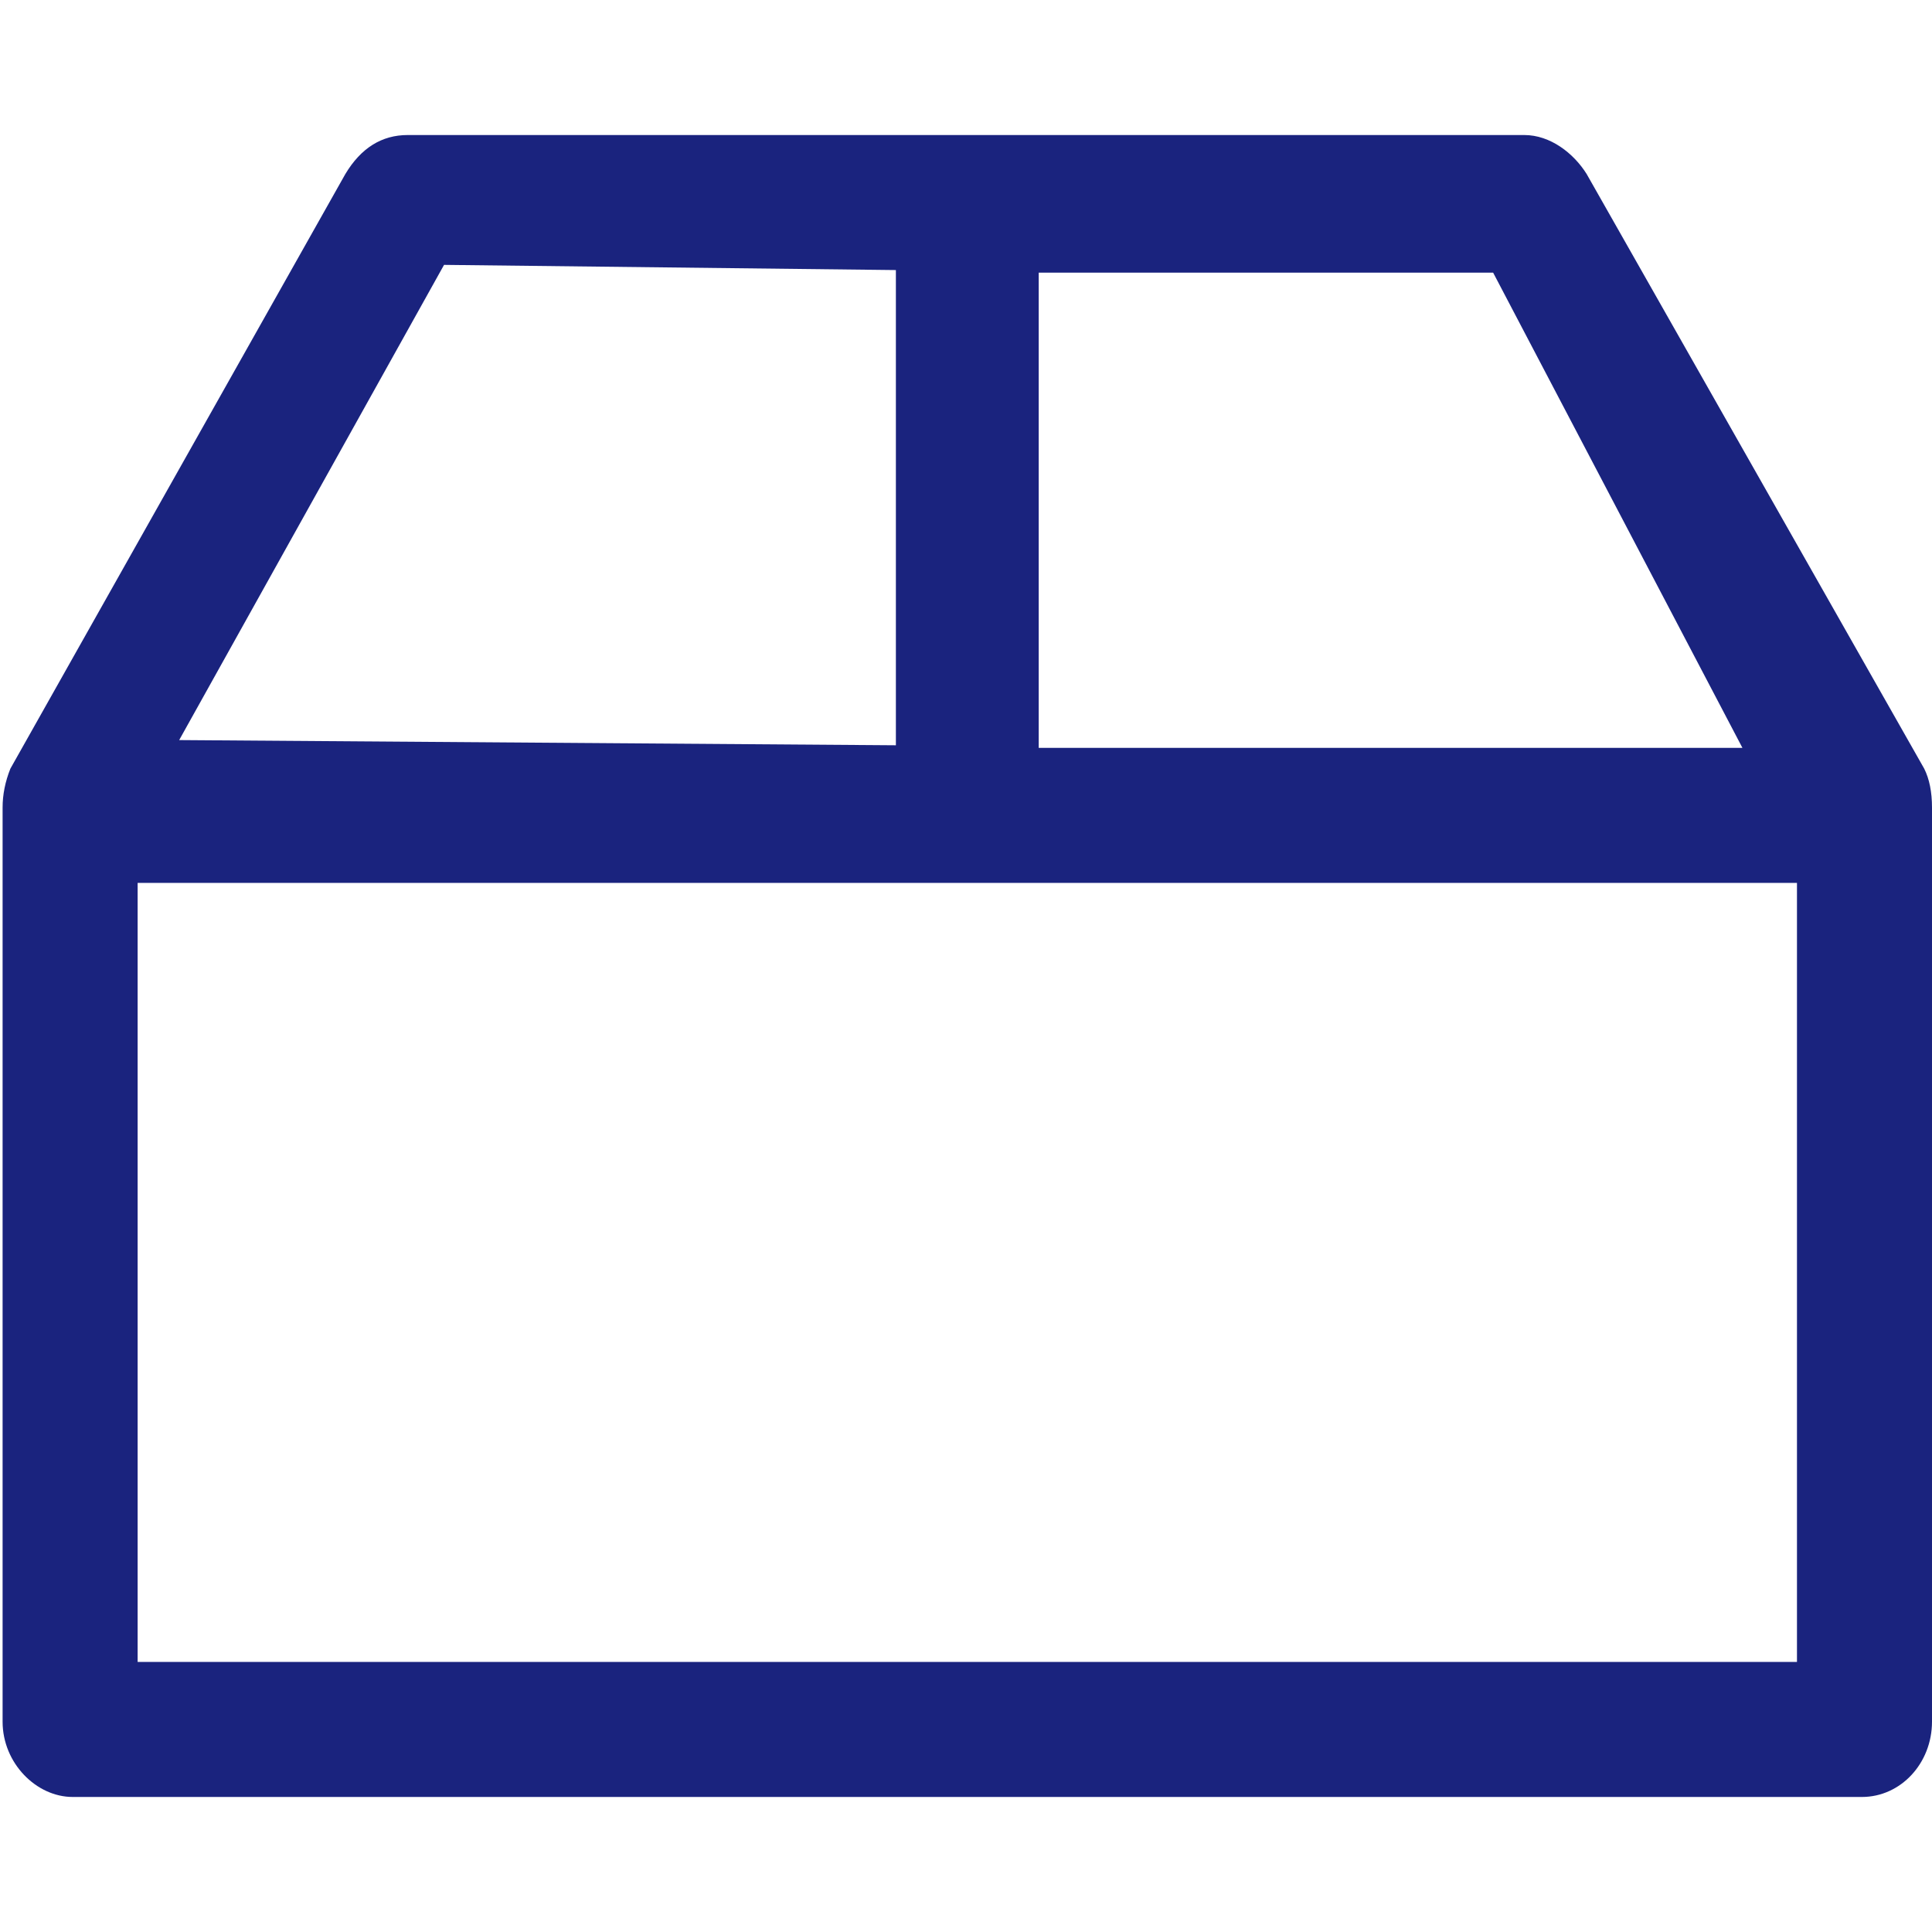
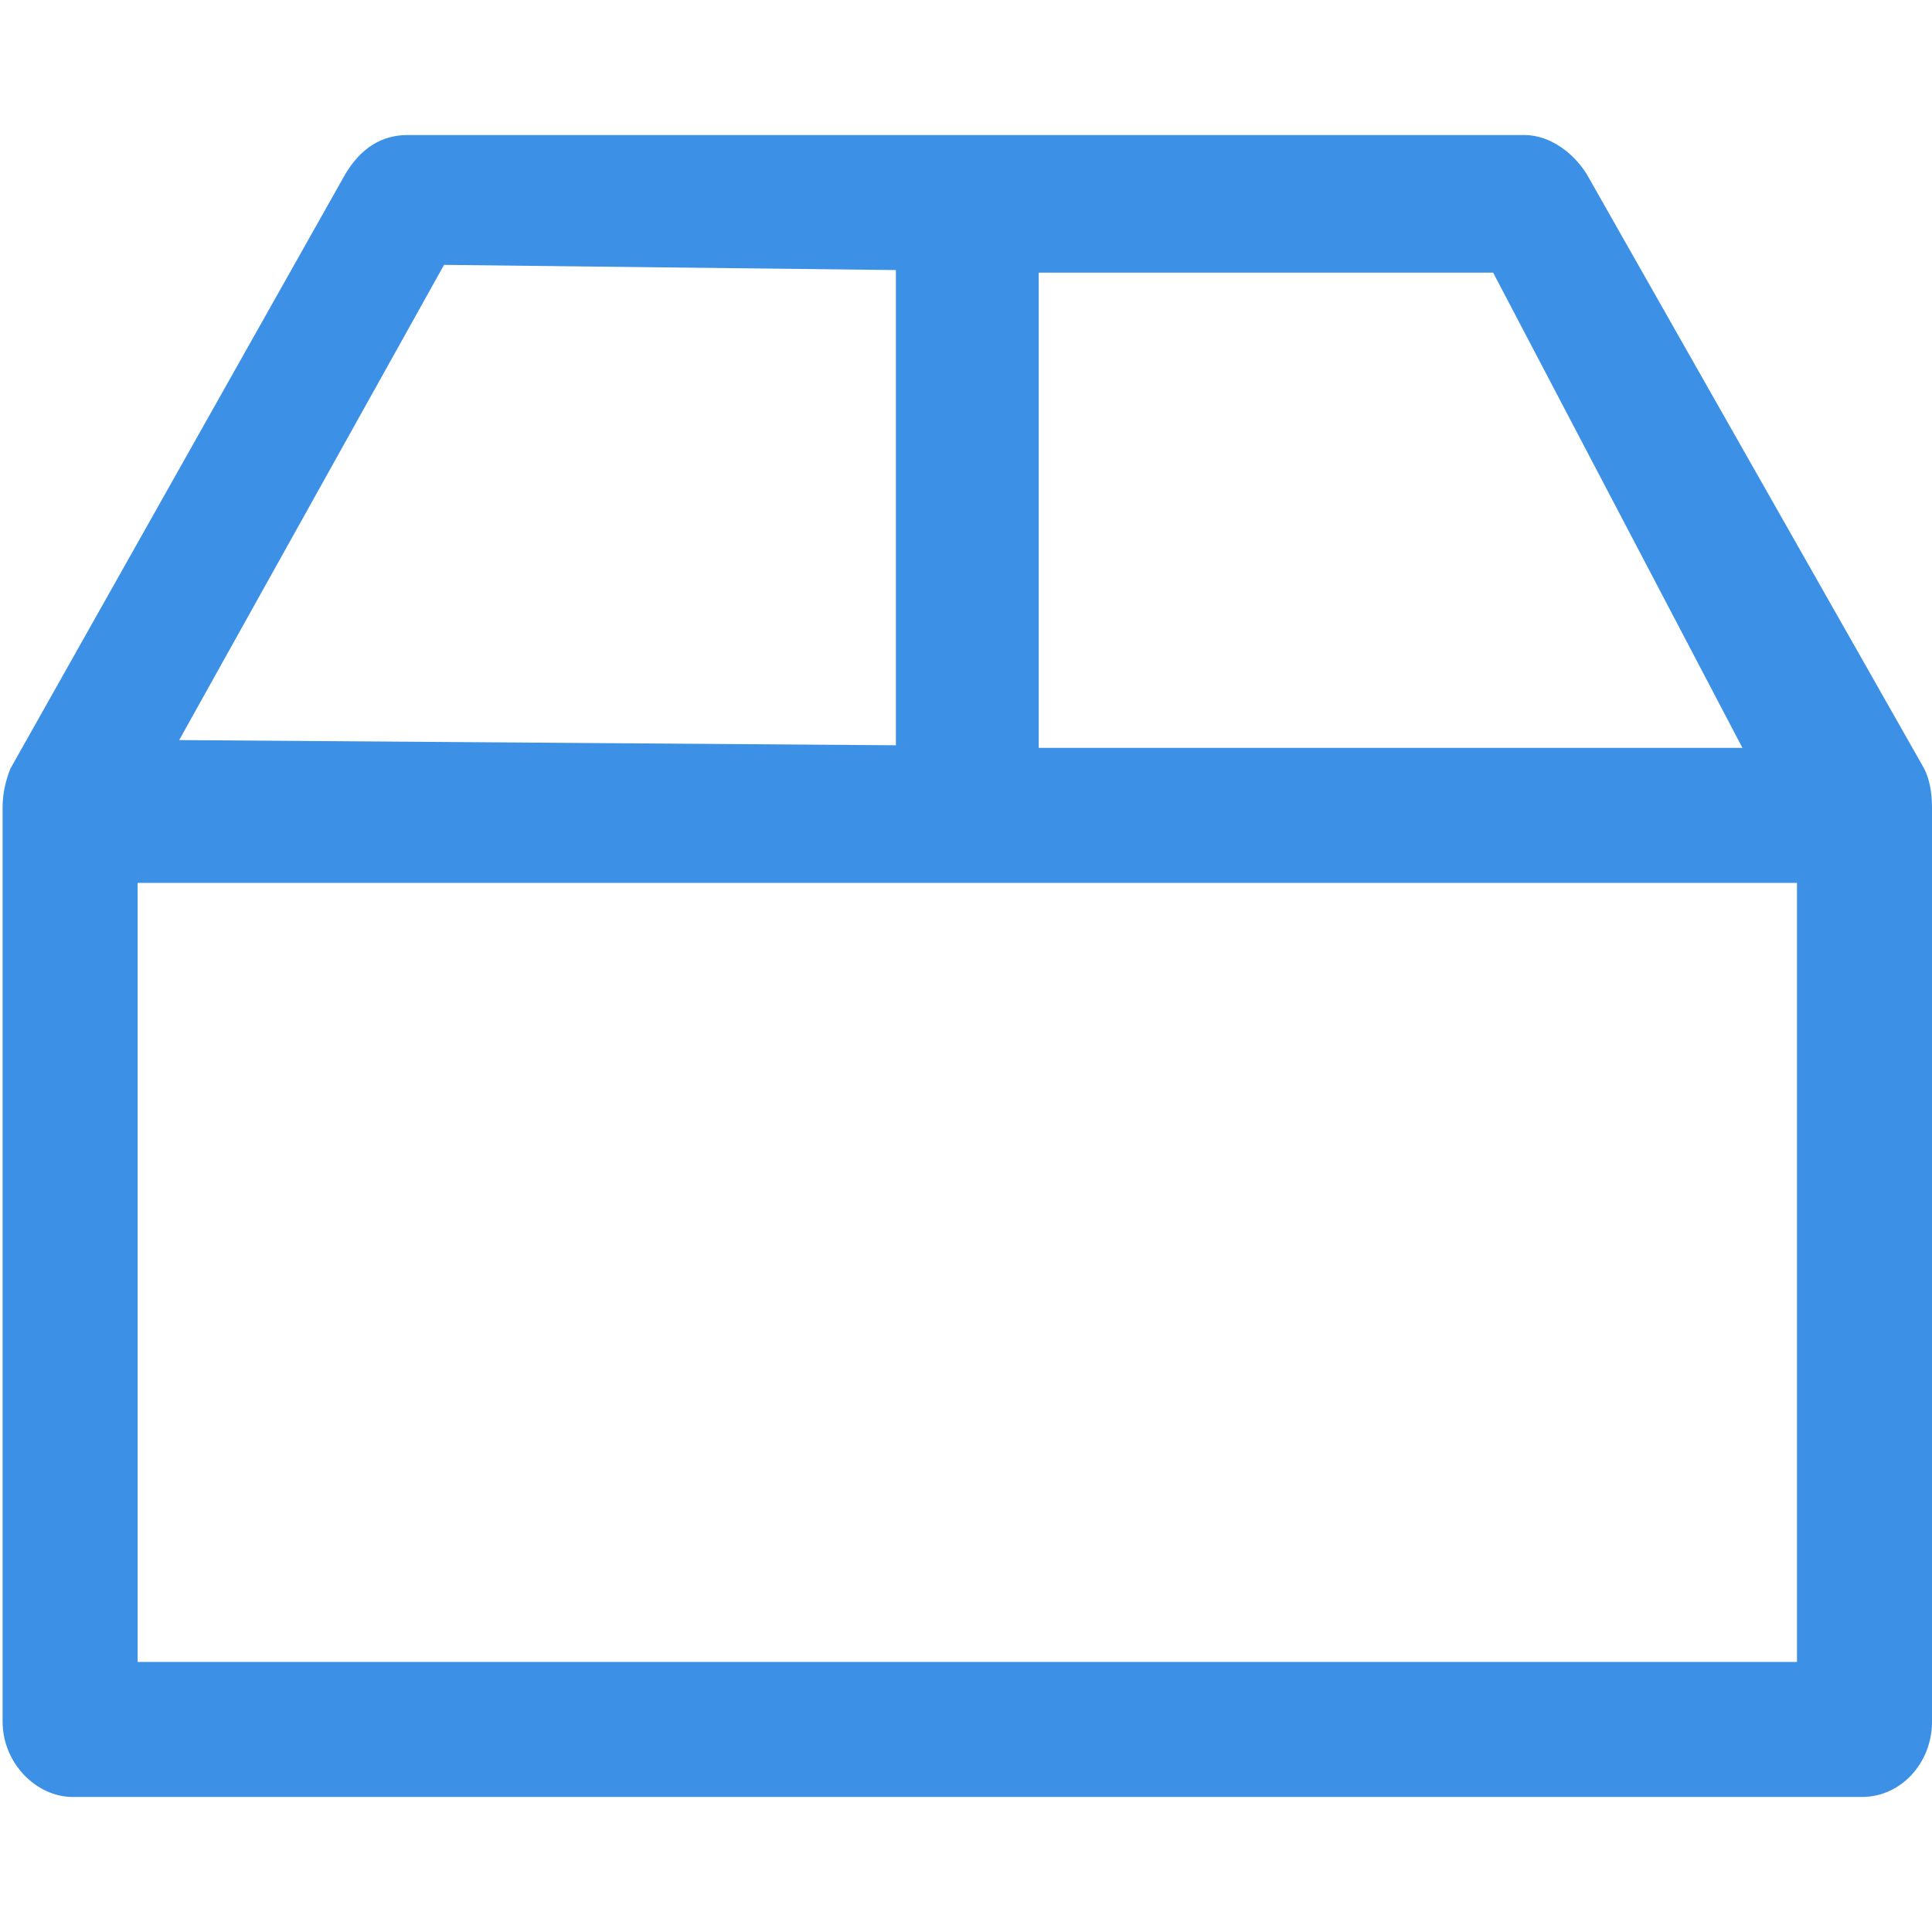
<svg xmlns="http://www.w3.org/2000/svg" width="24px" height="24px" version="1.1" id="Layer_1" x="0px" y="0px" viewBox="0 0 74.4 74.4" style="enable-background:new 0 0 74.4 74.4;" xml:space="preserve" preserveAspectRatio="xMinYMid meet">
-   <path d="M74.1,29.6l-13-22.9c-0.5-0.8-1.4-1.5-2.4-1.5h-43c-1,0-1.8,0.5-2.4,1.5L0.4,29.6l0,0c-0.2,0.5-0.3,1-0.3,1.5v35.2  c0,1.6,1.3,2.9,2.7,2.9l0,0h68.9c1.5,0,2.7-1.3,2.7-2.9V31.1C74.4,30.5,74.3,30,74.1,29.6z M6.9,28.5l10.2-18.3l17.4,0.2v18.3  L6.9,28.5z M40,28.7V10.5h17.5l9.6,18.3H40V28.7z M69.2,34v30H5.3V34H69.2z" fill="#1a237e" />
+   <path d="M74.1,29.6l-13-22.9c-0.5-0.8-1.4-1.5-2.4-1.5h-43c-1,0-1.8,0.5-2.4,1.5L0.4,29.6l0,0c-0.2,0.5-0.3,1-0.3,1.5v35.2  c0,1.6,1.3,2.9,2.7,2.9l0,0h68.9c1.5,0,2.7-1.3,2.7-2.9V31.1C74.4,30.5,74.3,30,74.1,29.6z M6.9,28.5l10.2-18.3l17.4,0.2v18.3  L6.9,28.5z M40,28.7V10.5h17.5l9.6,18.3H40V28.7z M69.2,34v30H5.3V34H69.2z" fill="#3c91e6" />
</svg>
